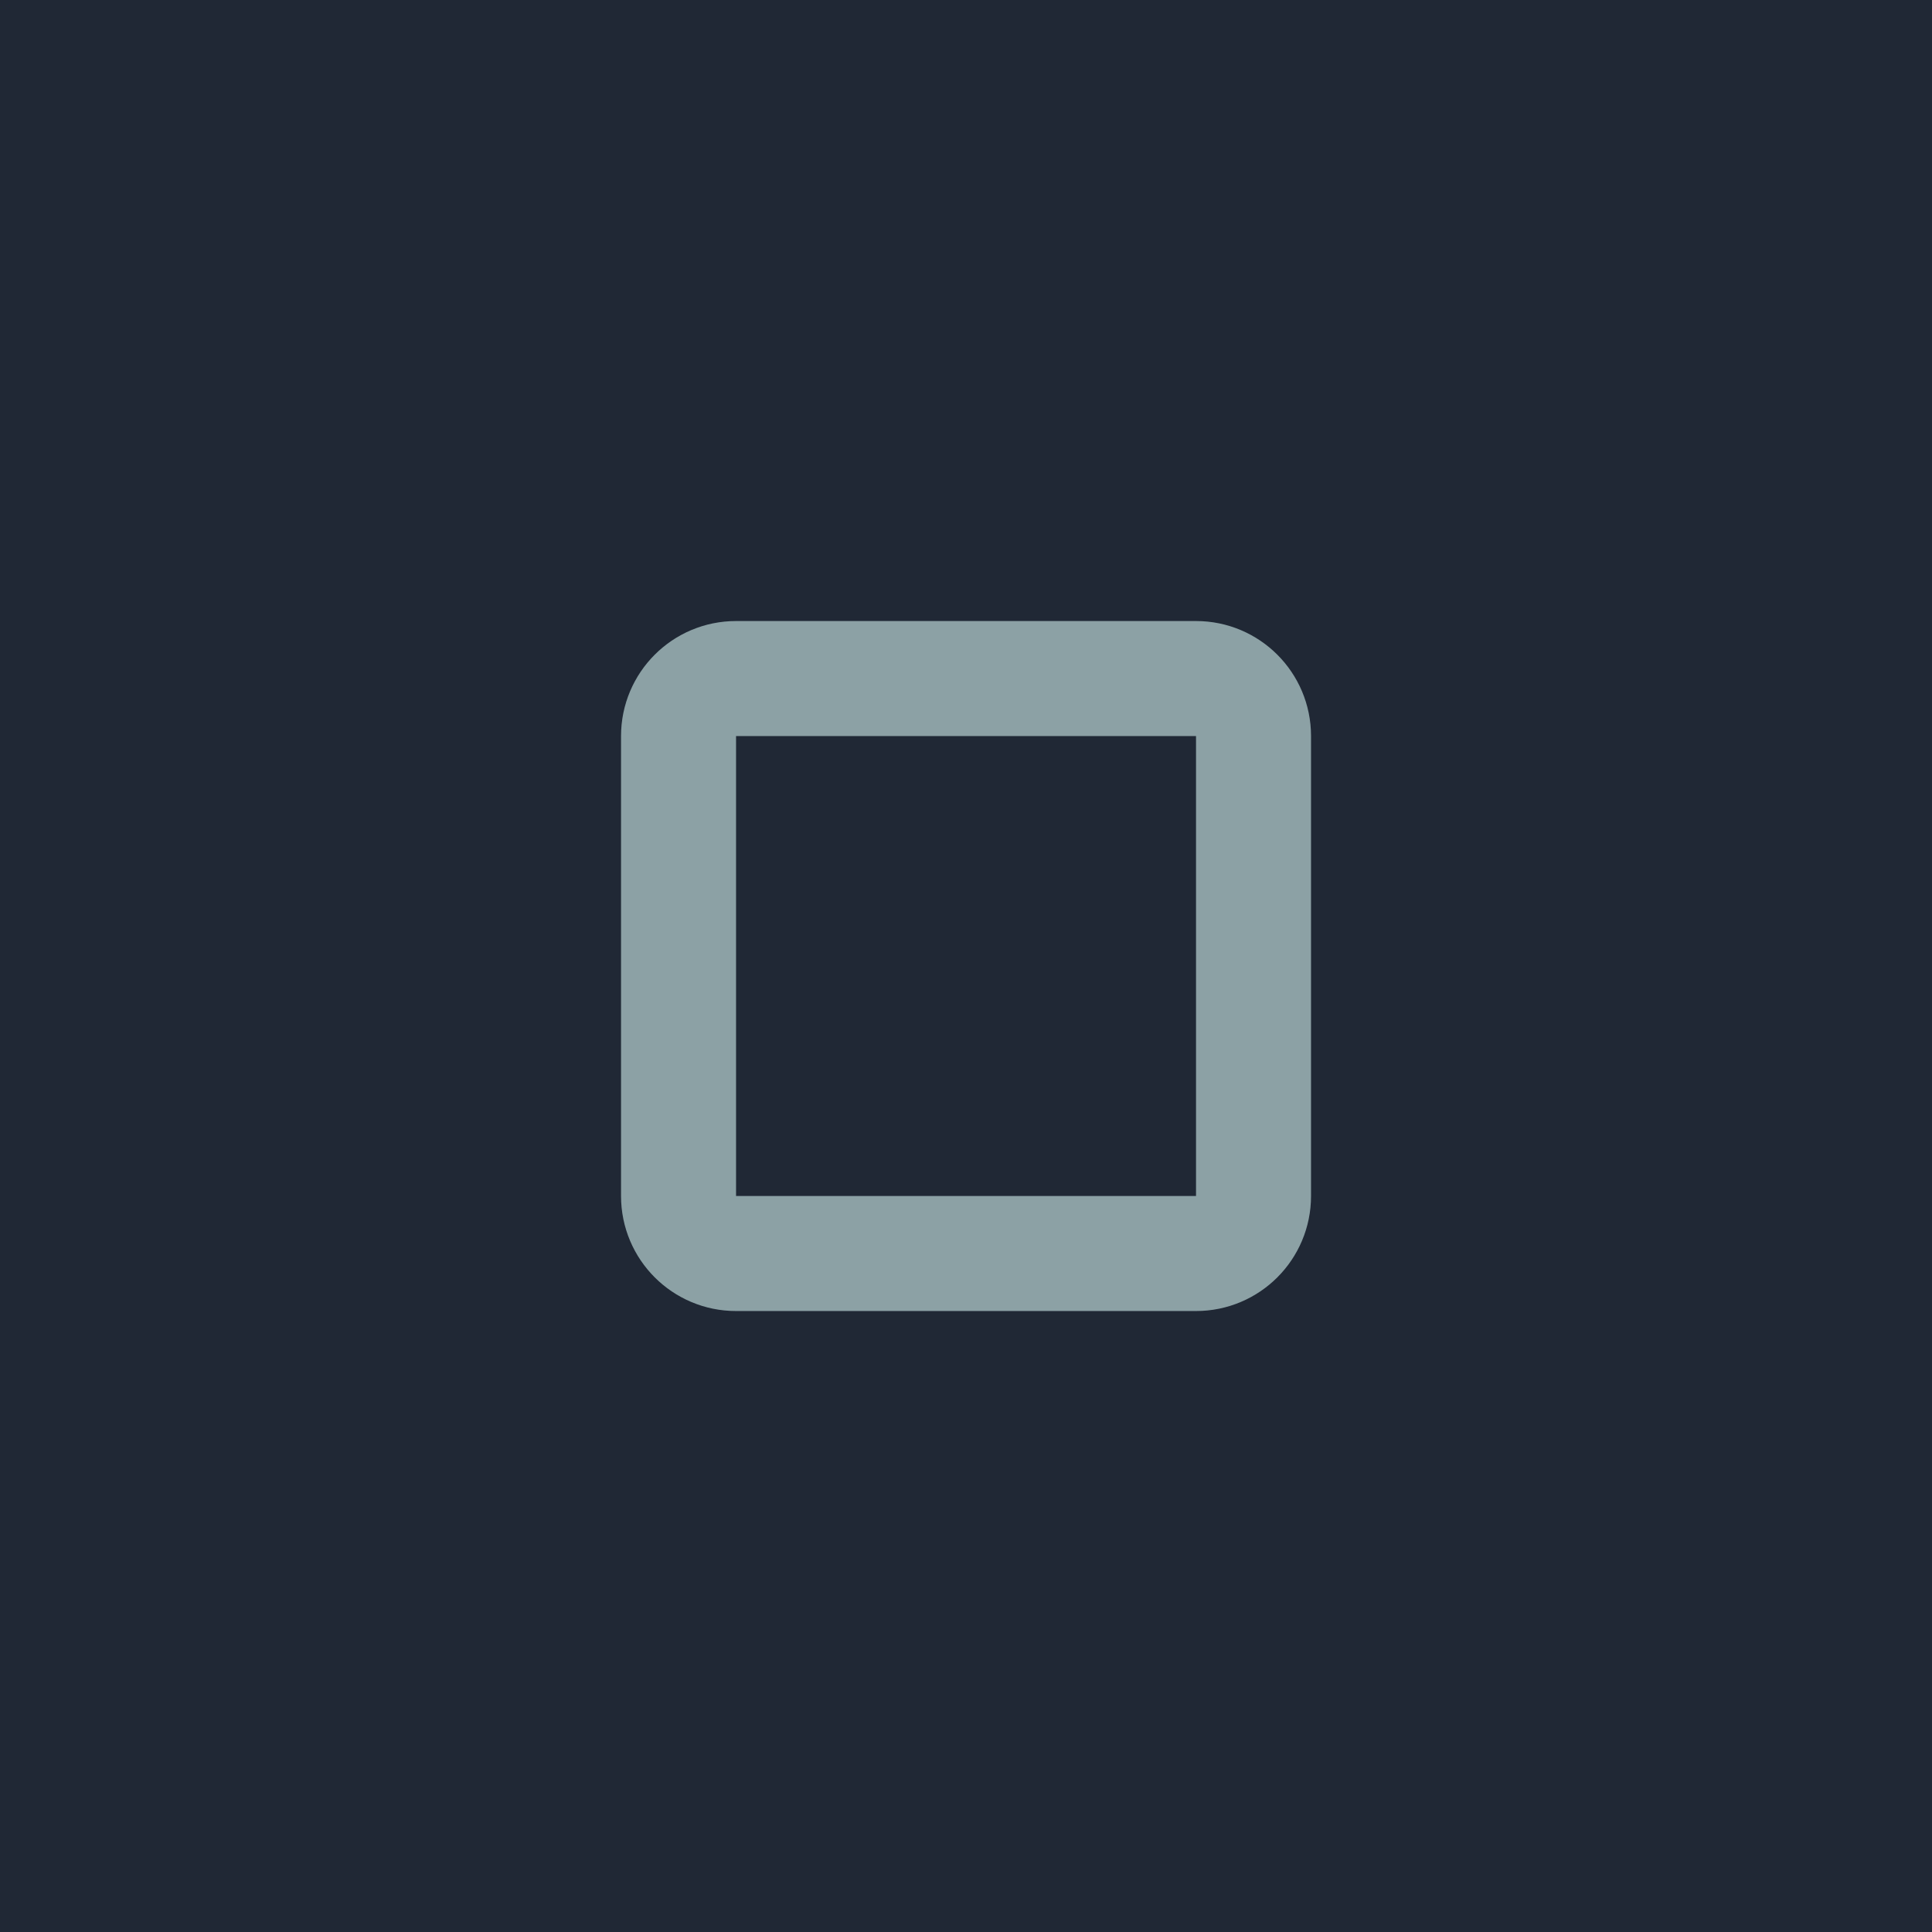
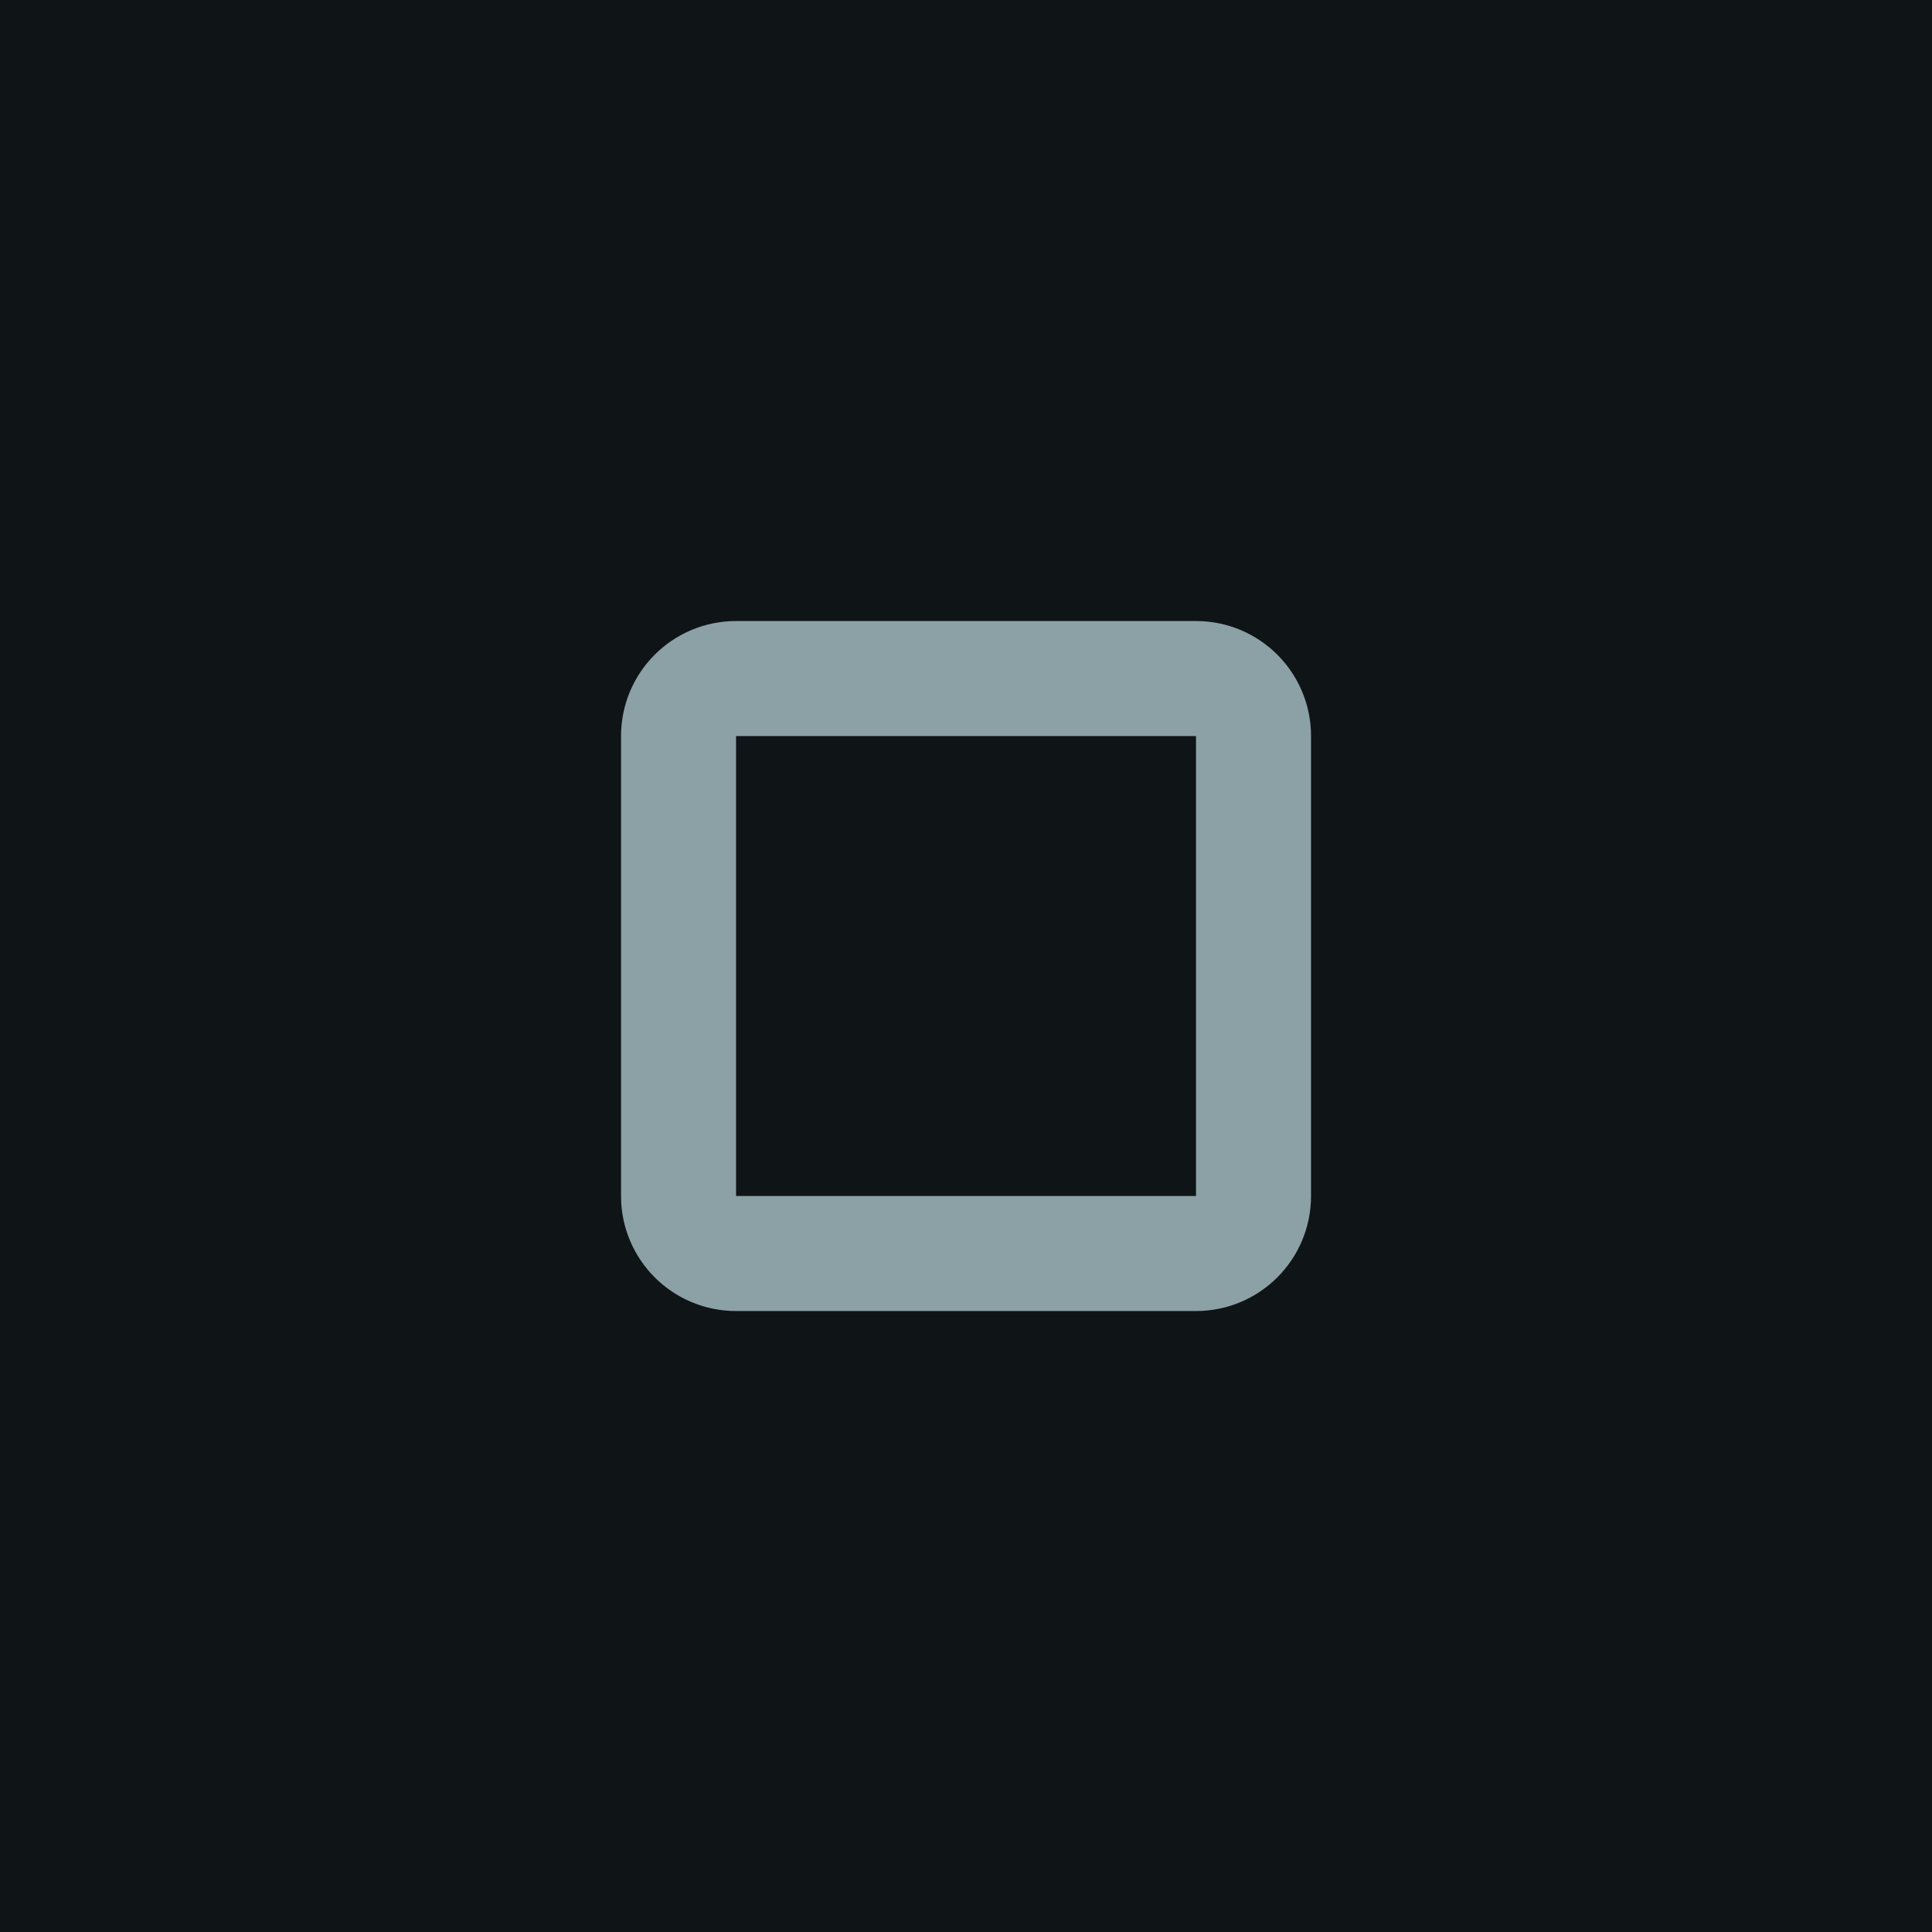
<svg xmlns="http://www.w3.org/2000/svg" width="28" height="28" viewBox="0 0 28 28" id="svg4142" version="1.1">
  <defs id="defs4144" />
  <g id="layer1" transform="translate(0,-1024.362)">
-     <rect style="opacity:1;fill:#202835;fill-opacity:1;fill-rule:evenodd;stroke:none;stroke-width:2.745;stroke-linecap:butt;stroke-linejoin:miter;stroke-miterlimit:4;stroke-dasharray:none;stroke-dashoffset:478.437;stroke-opacity:1" id="rect4741" width="28" height="32" x="0" y="1020.362" />
+     <rect style="opacity:1;fill:#0f1417;fill-opacity:1;fill-rule:evenodd;stroke:none;stroke-width:2.745;stroke-linecap:butt;stroke-linejoin:miter;stroke-miterlimit:4;stroke-dasharray:none;stroke-dashoffset:478.437;stroke-opacity:1" id="rect4741" width="28" height="32" x="0" y="1020.362" />
    <circle style="fill:#eceff1;fill-opacity:0.1;stroke:none;stroke-width:0.5;stroke-linejoin:miter;stroke-miterlimit:4;stroke-dasharray:none;stroke-opacity:1" id="path2994" cx="1036.362" cy="13" r="12" transform="rotate(90)" />
    <rect style="opacity:1;fill:#ffffff;fill-opacity:0.07;fill-rule:evenodd;stroke:none;stroke-width:2.745;stroke-linecap:butt;stroke-linejoin:miter;stroke-miterlimit:4;stroke-dasharray:none;stroke-dashoffset:478.437;stroke-opacity:1" id="rect4959" width="28" height="1" x="0" y="1020.362" />
    <rect style="opacity:1;fill:#d8dee9;fill-opacity:0;stroke:#8ca1a5;stroke-width:1.667;stroke-linejoin:round;stroke-miterlimit:3;stroke-dasharray:none;stroke-opacity:1;paint-order:markers fill stroke" id="rect818" width="8.333" height="8.333" x="9.834" y="1034.196" rx="0.833" ry="0.833" />
  </g>
</svg>
